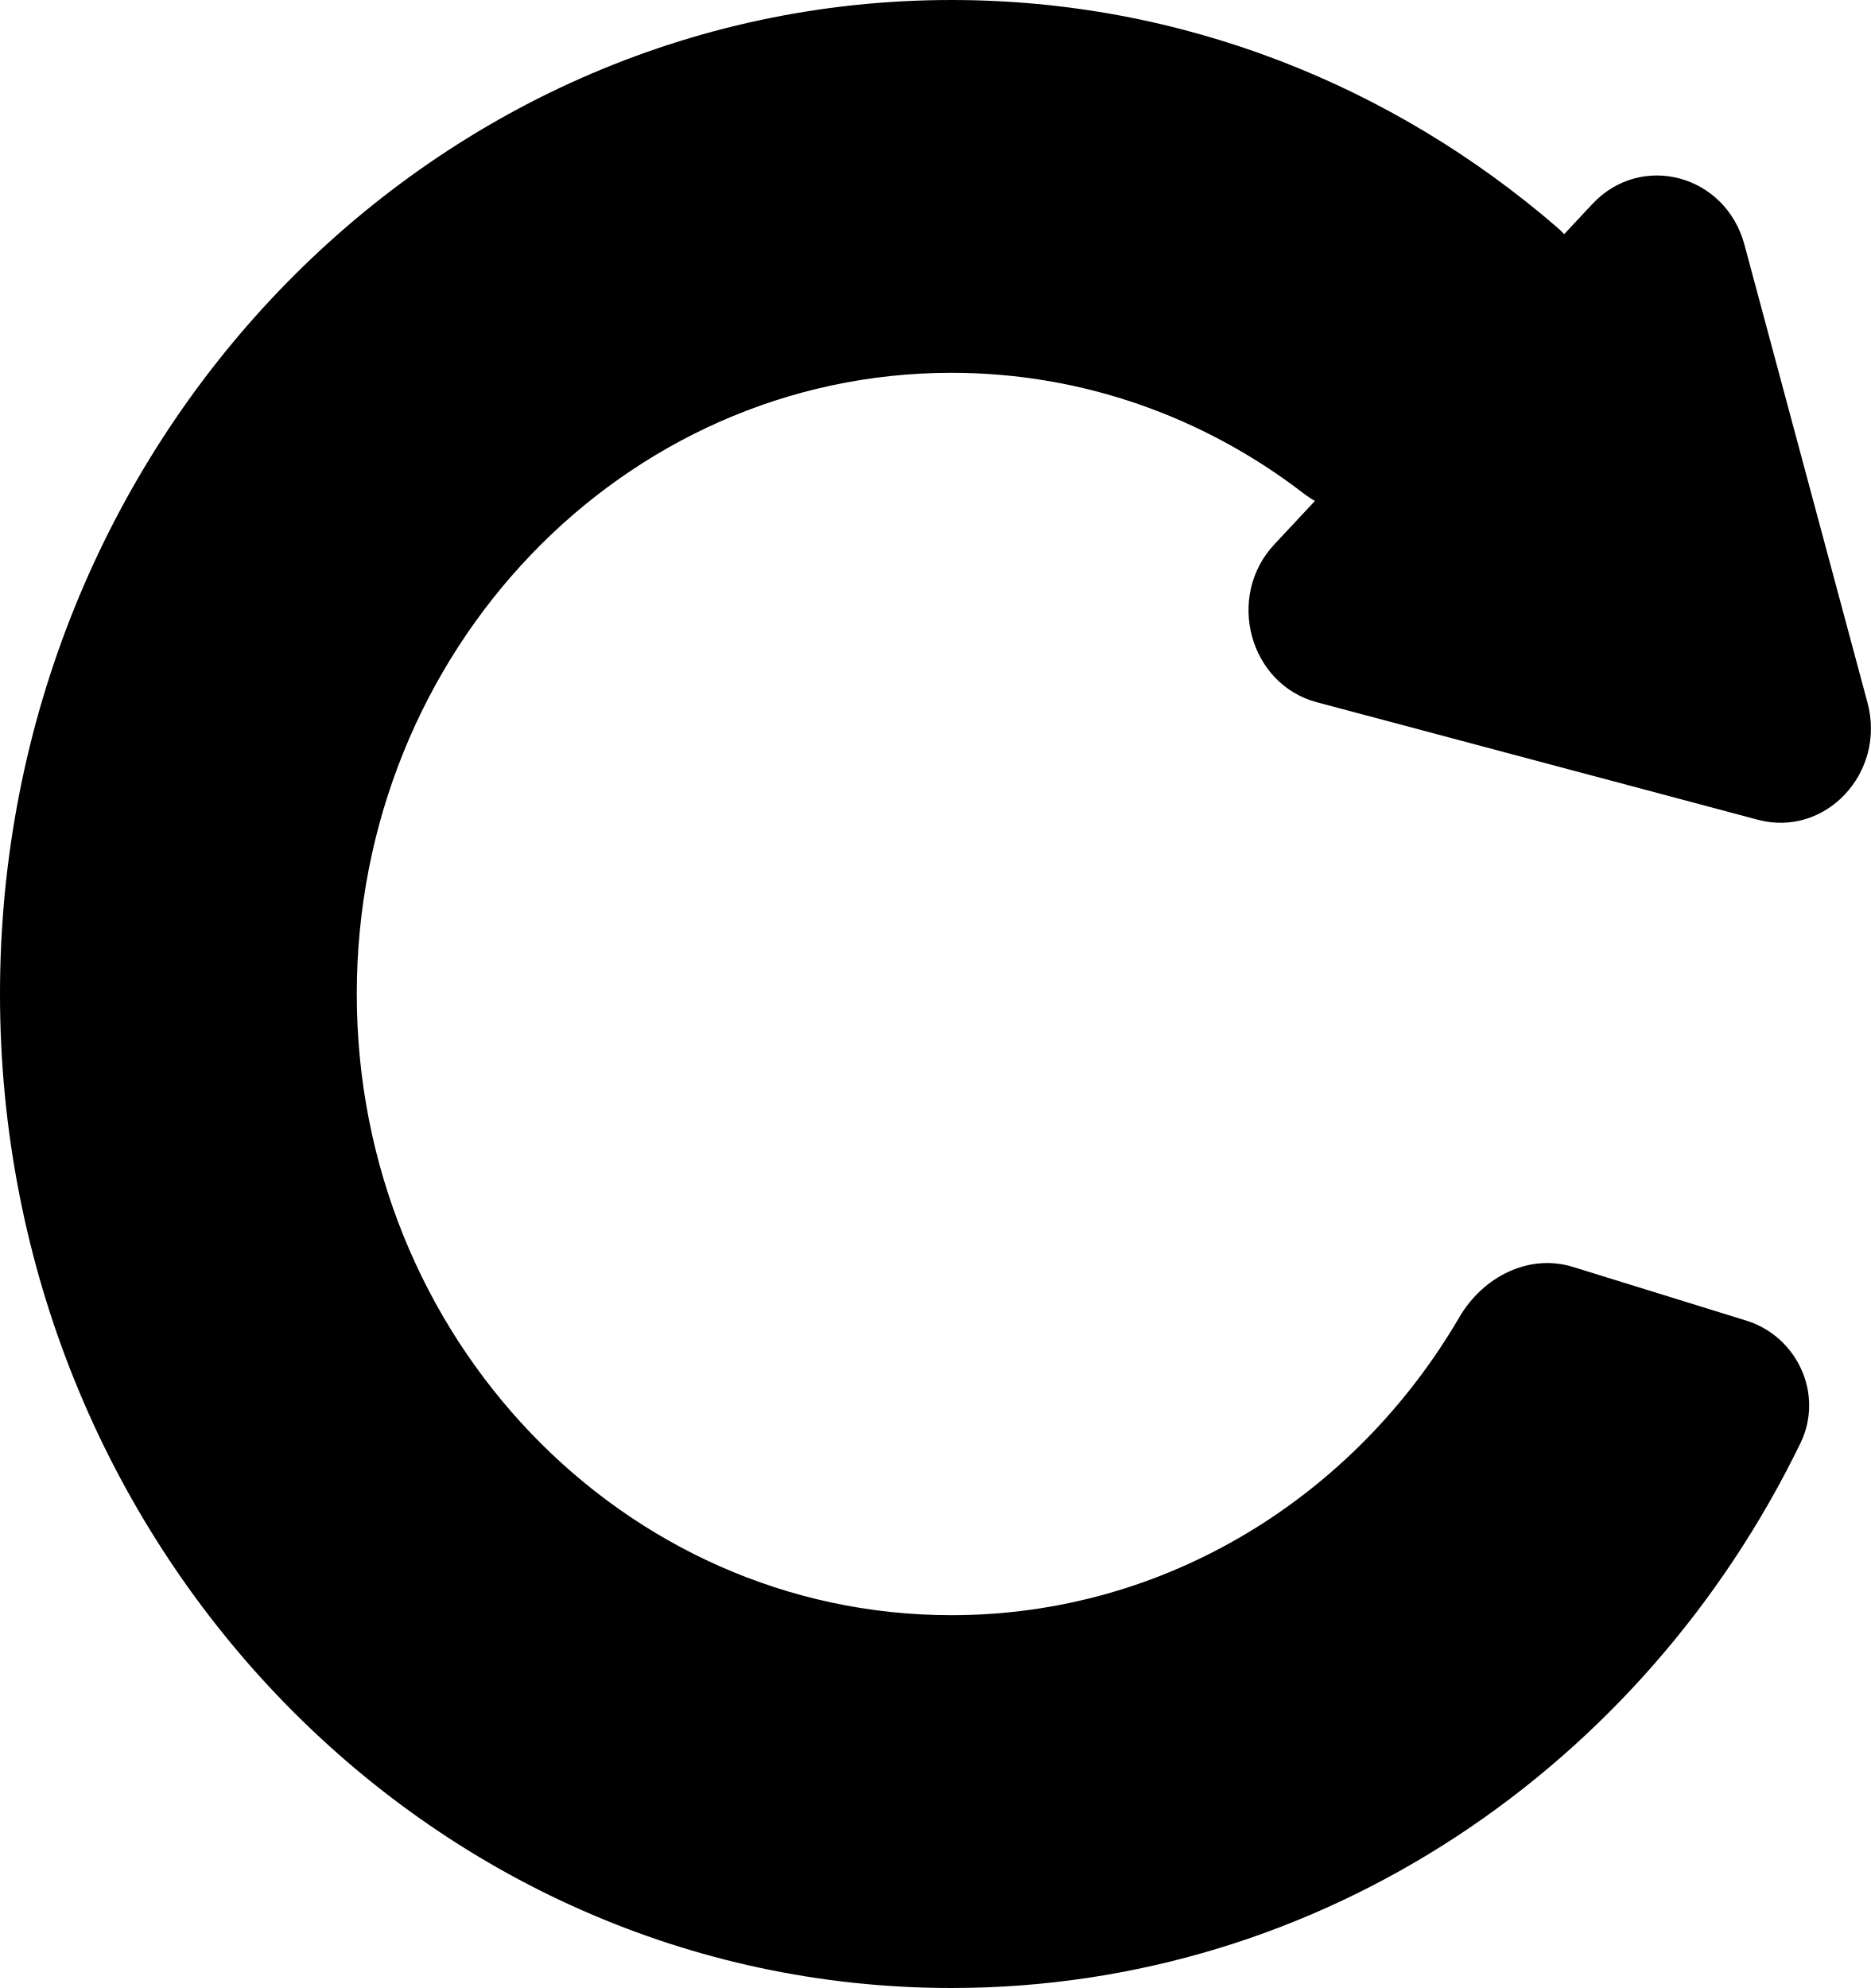
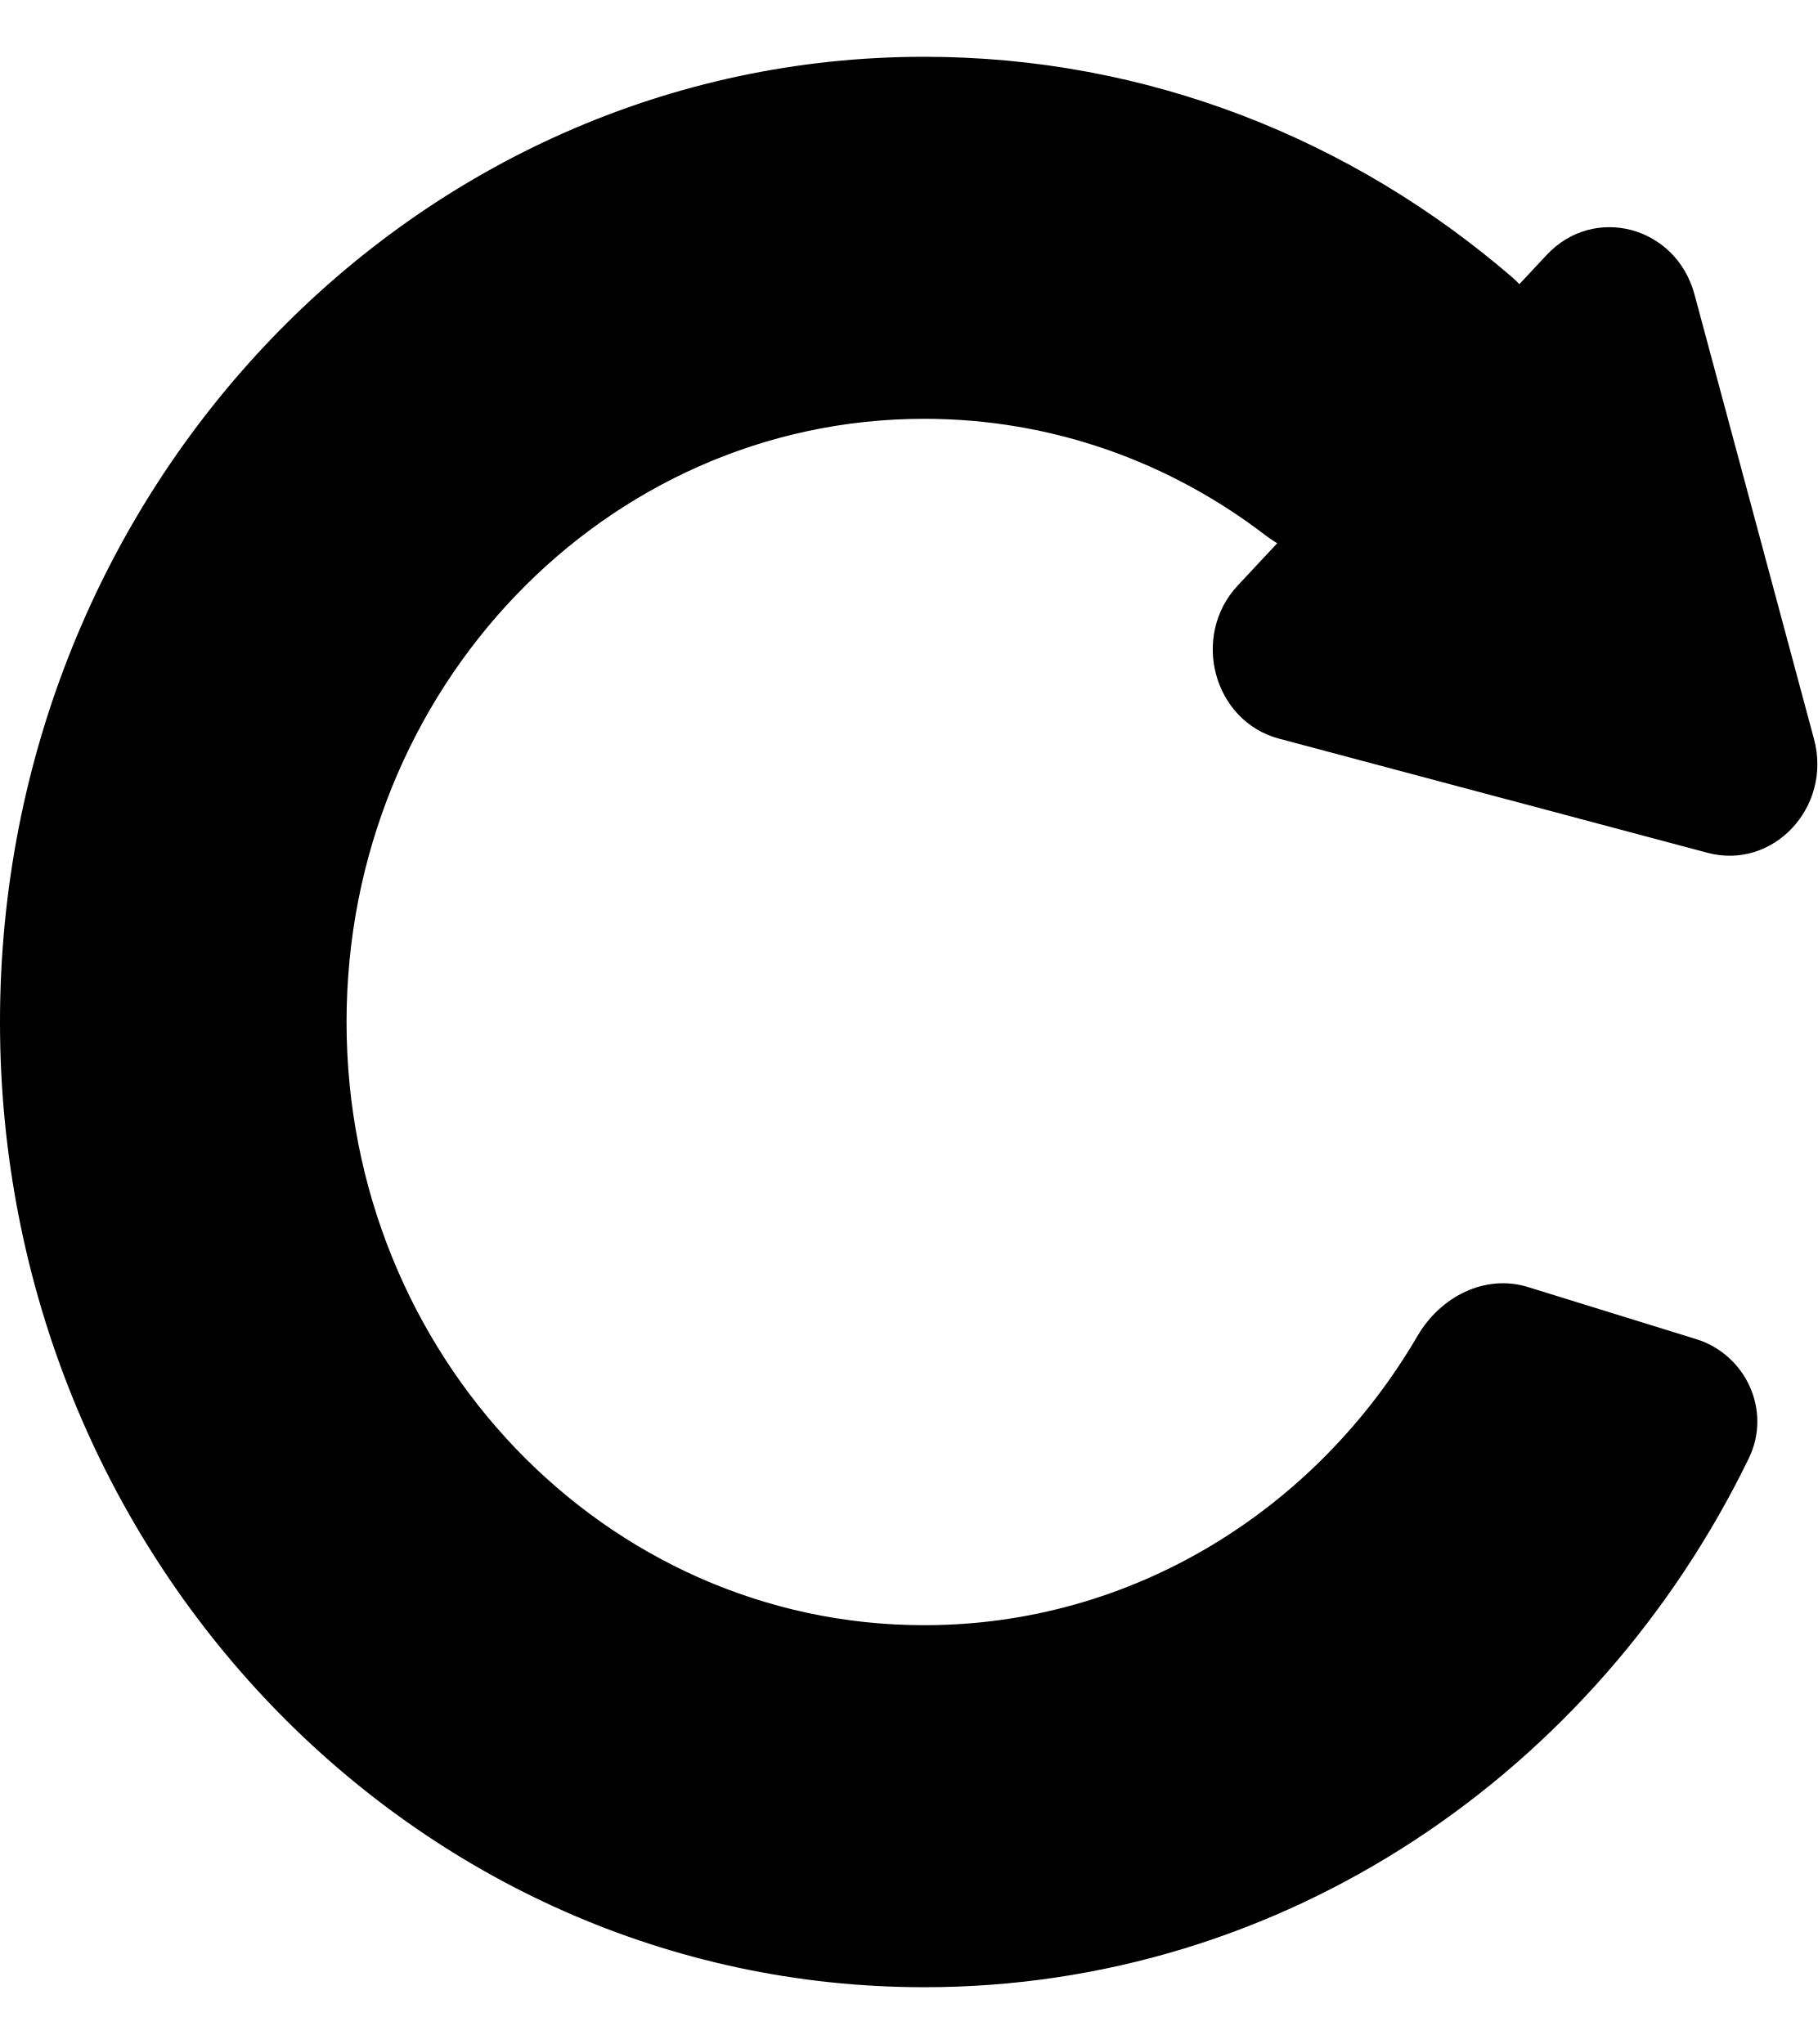
- <svg xmlns="http://www.w3.org/2000/svg" width="16" height="17" viewBox="0 0 16 17" fill="black">
+ <svg xmlns="http://www.w3.org/2000/svg" width="16" height="18" viewBox="0 0 16 17" fill="black">
  <path d="M14.934 11.293C15.367 11.427 15.601 11.92 15.397 12.341C14.054 15.105 11.307 17 8.137 17C3.643 17 0 13.194 0 8.5C0 3.806 3.643 0 8.137 0C10.105 0 11.91 0.73 13.317 1.945C13.647 2.23 13.645 2.746 13.342 3.062L12.28 4.171C11.978 4.487 11.49 4.481 11.145 4.217C10.303 3.57 9.262 3.188 8.137 3.188C5.328 3.188 3.051 5.566 3.051 8.5C3.051 11.434 5.328 13.812 8.137 13.812C9.976 13.812 11.588 12.792 12.48 11.264C12.684 10.915 13.077 10.718 13.452 10.834L14.934 11.293Z" />
  <path d="M13.617 1.745C14.034 1.299 14.756 1.492 14.918 2.092L15.97 6.007C16.132 6.607 15.611 7.164 15.033 7.01L11.261 6.005C10.683 5.851 10.481 5.101 10.898 4.655L13.617 1.745Z" />
</svg>
